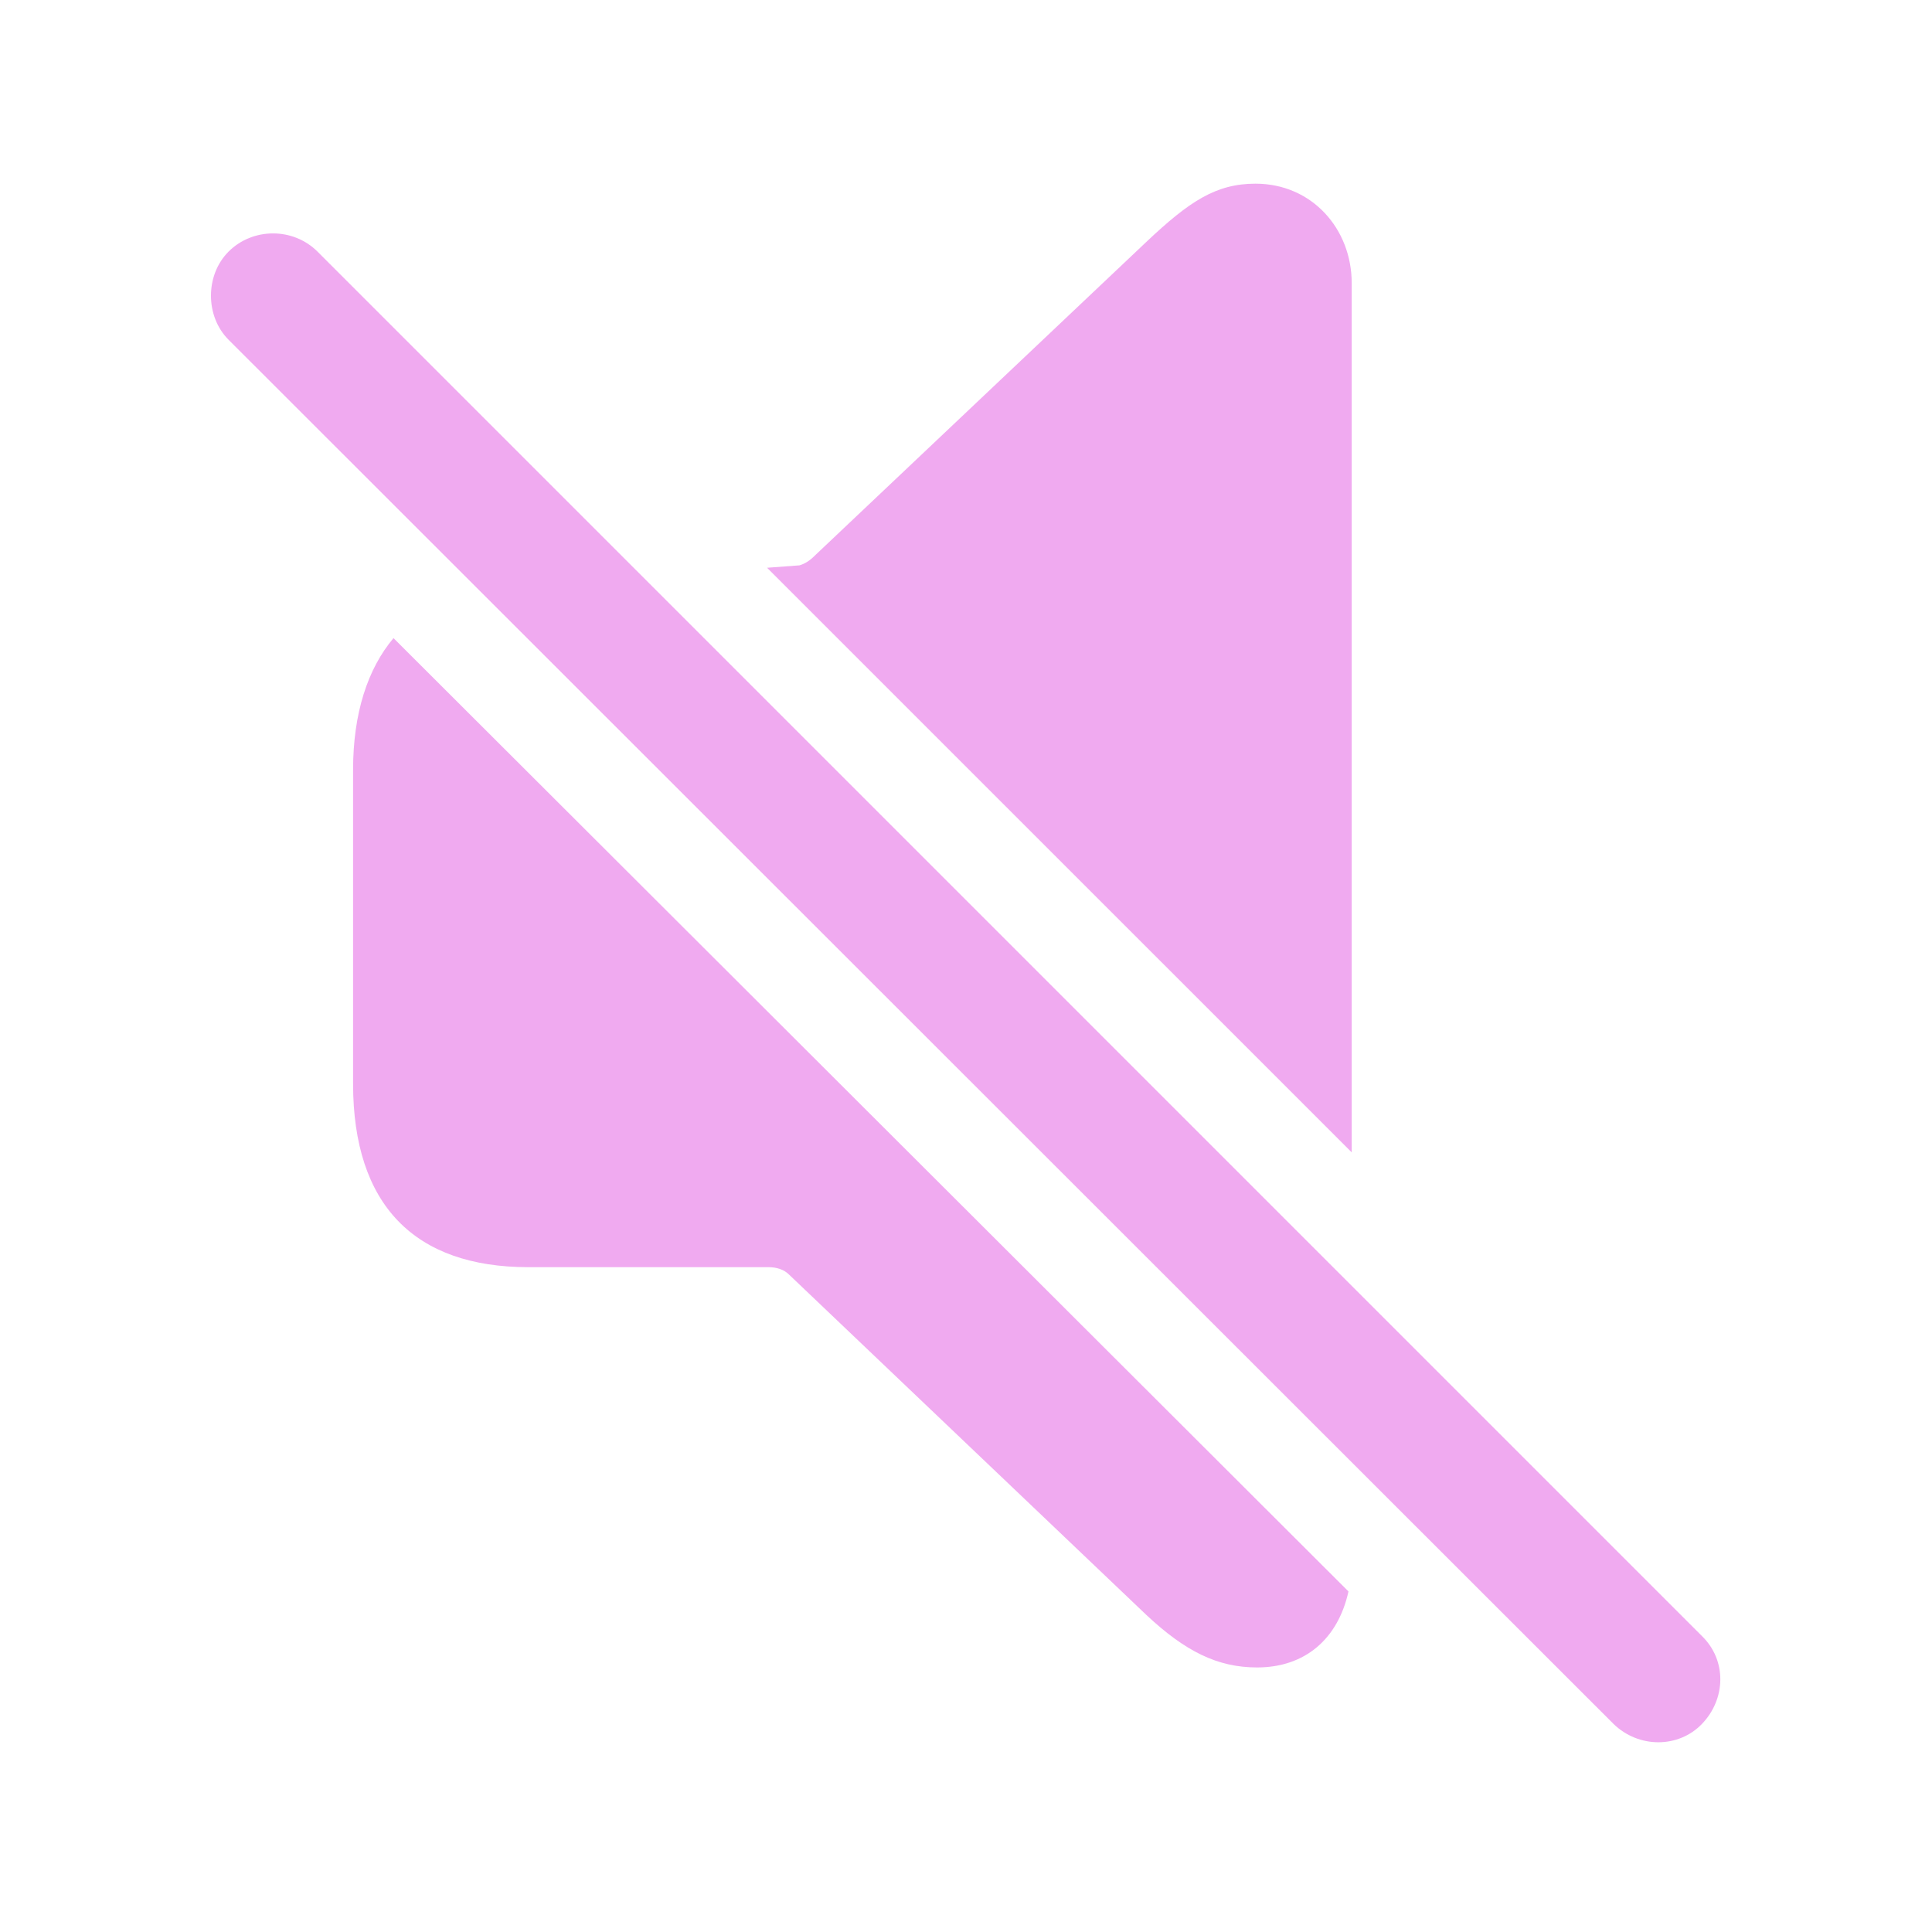
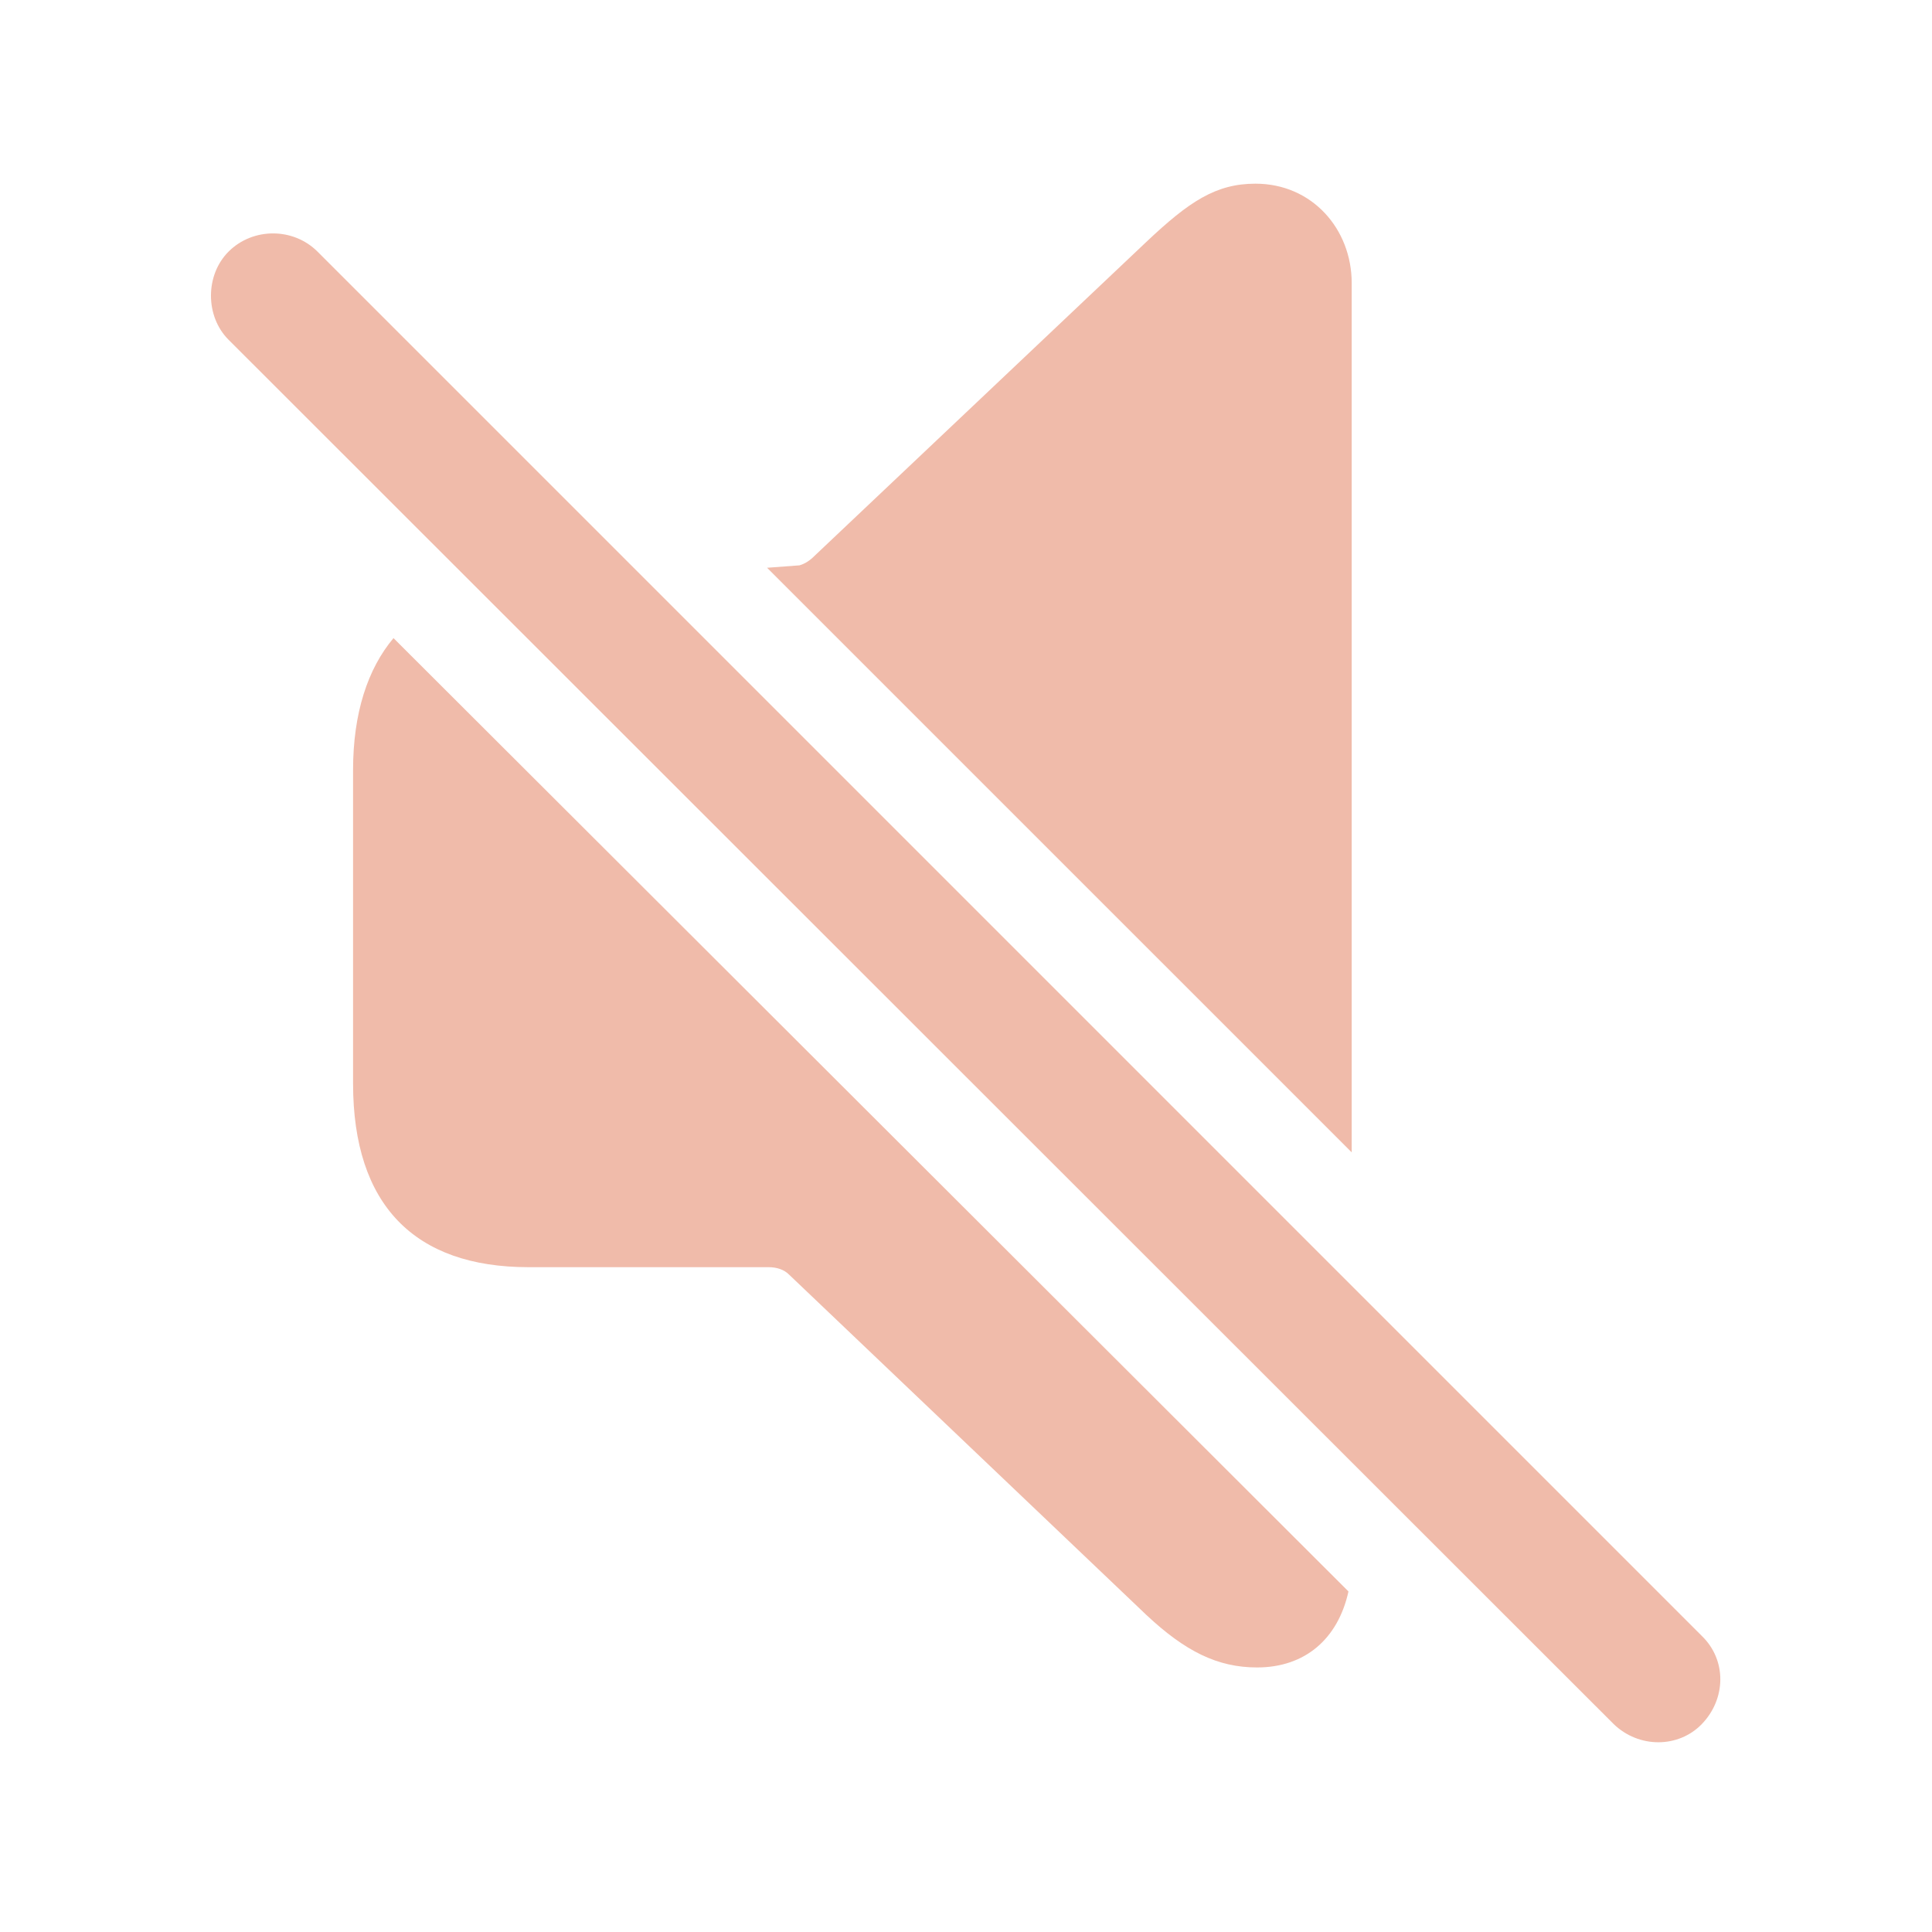
- <svg fill="#F0AAF0" width="120px" height="120px" viewBox="0 0 56 56">
+ <svg fill="#F0BBAA" width="120px" height="120px" viewBox="0 0 56 56">
  <path d="M 39.18 33.402 L 39.18 8.207 C 39.18 6.637 38.031 5.324 36.391 5.324 C 35.242 5.324 34.469 5.84 33.227 7.012 L 23.617 16.105 C 23.477 16.246 23.336 16.34 23.172 16.387 L 22.234 16.457 Z M 46.773 49.973 C 47.5 50.676 48.648 50.676 49.328 49.973 C 50.031 49.246 50.055 48.121 49.328 47.418 L 9.203 7.293 C 8.5 6.59 7.328 6.59 6.625 7.293 C 5.945 7.973 5.945 9.168 6.625 9.848 Z M 36.437 48.332 C 37.82 48.332 38.781 47.512 39.086 46.129 L 11.406 18.496 C 10.656 19.387 10.234 20.676 10.234 22.316 L 10.234 31.41 C 10.234 34.926 12.015 36.73 15.32 36.73 L 22.281 36.73 C 22.515 36.73 22.727 36.801 22.867 36.941 L 33.227 46.809 C 34.352 47.863 35.289 48.332 36.437 48.332 Z" />
</svg>
